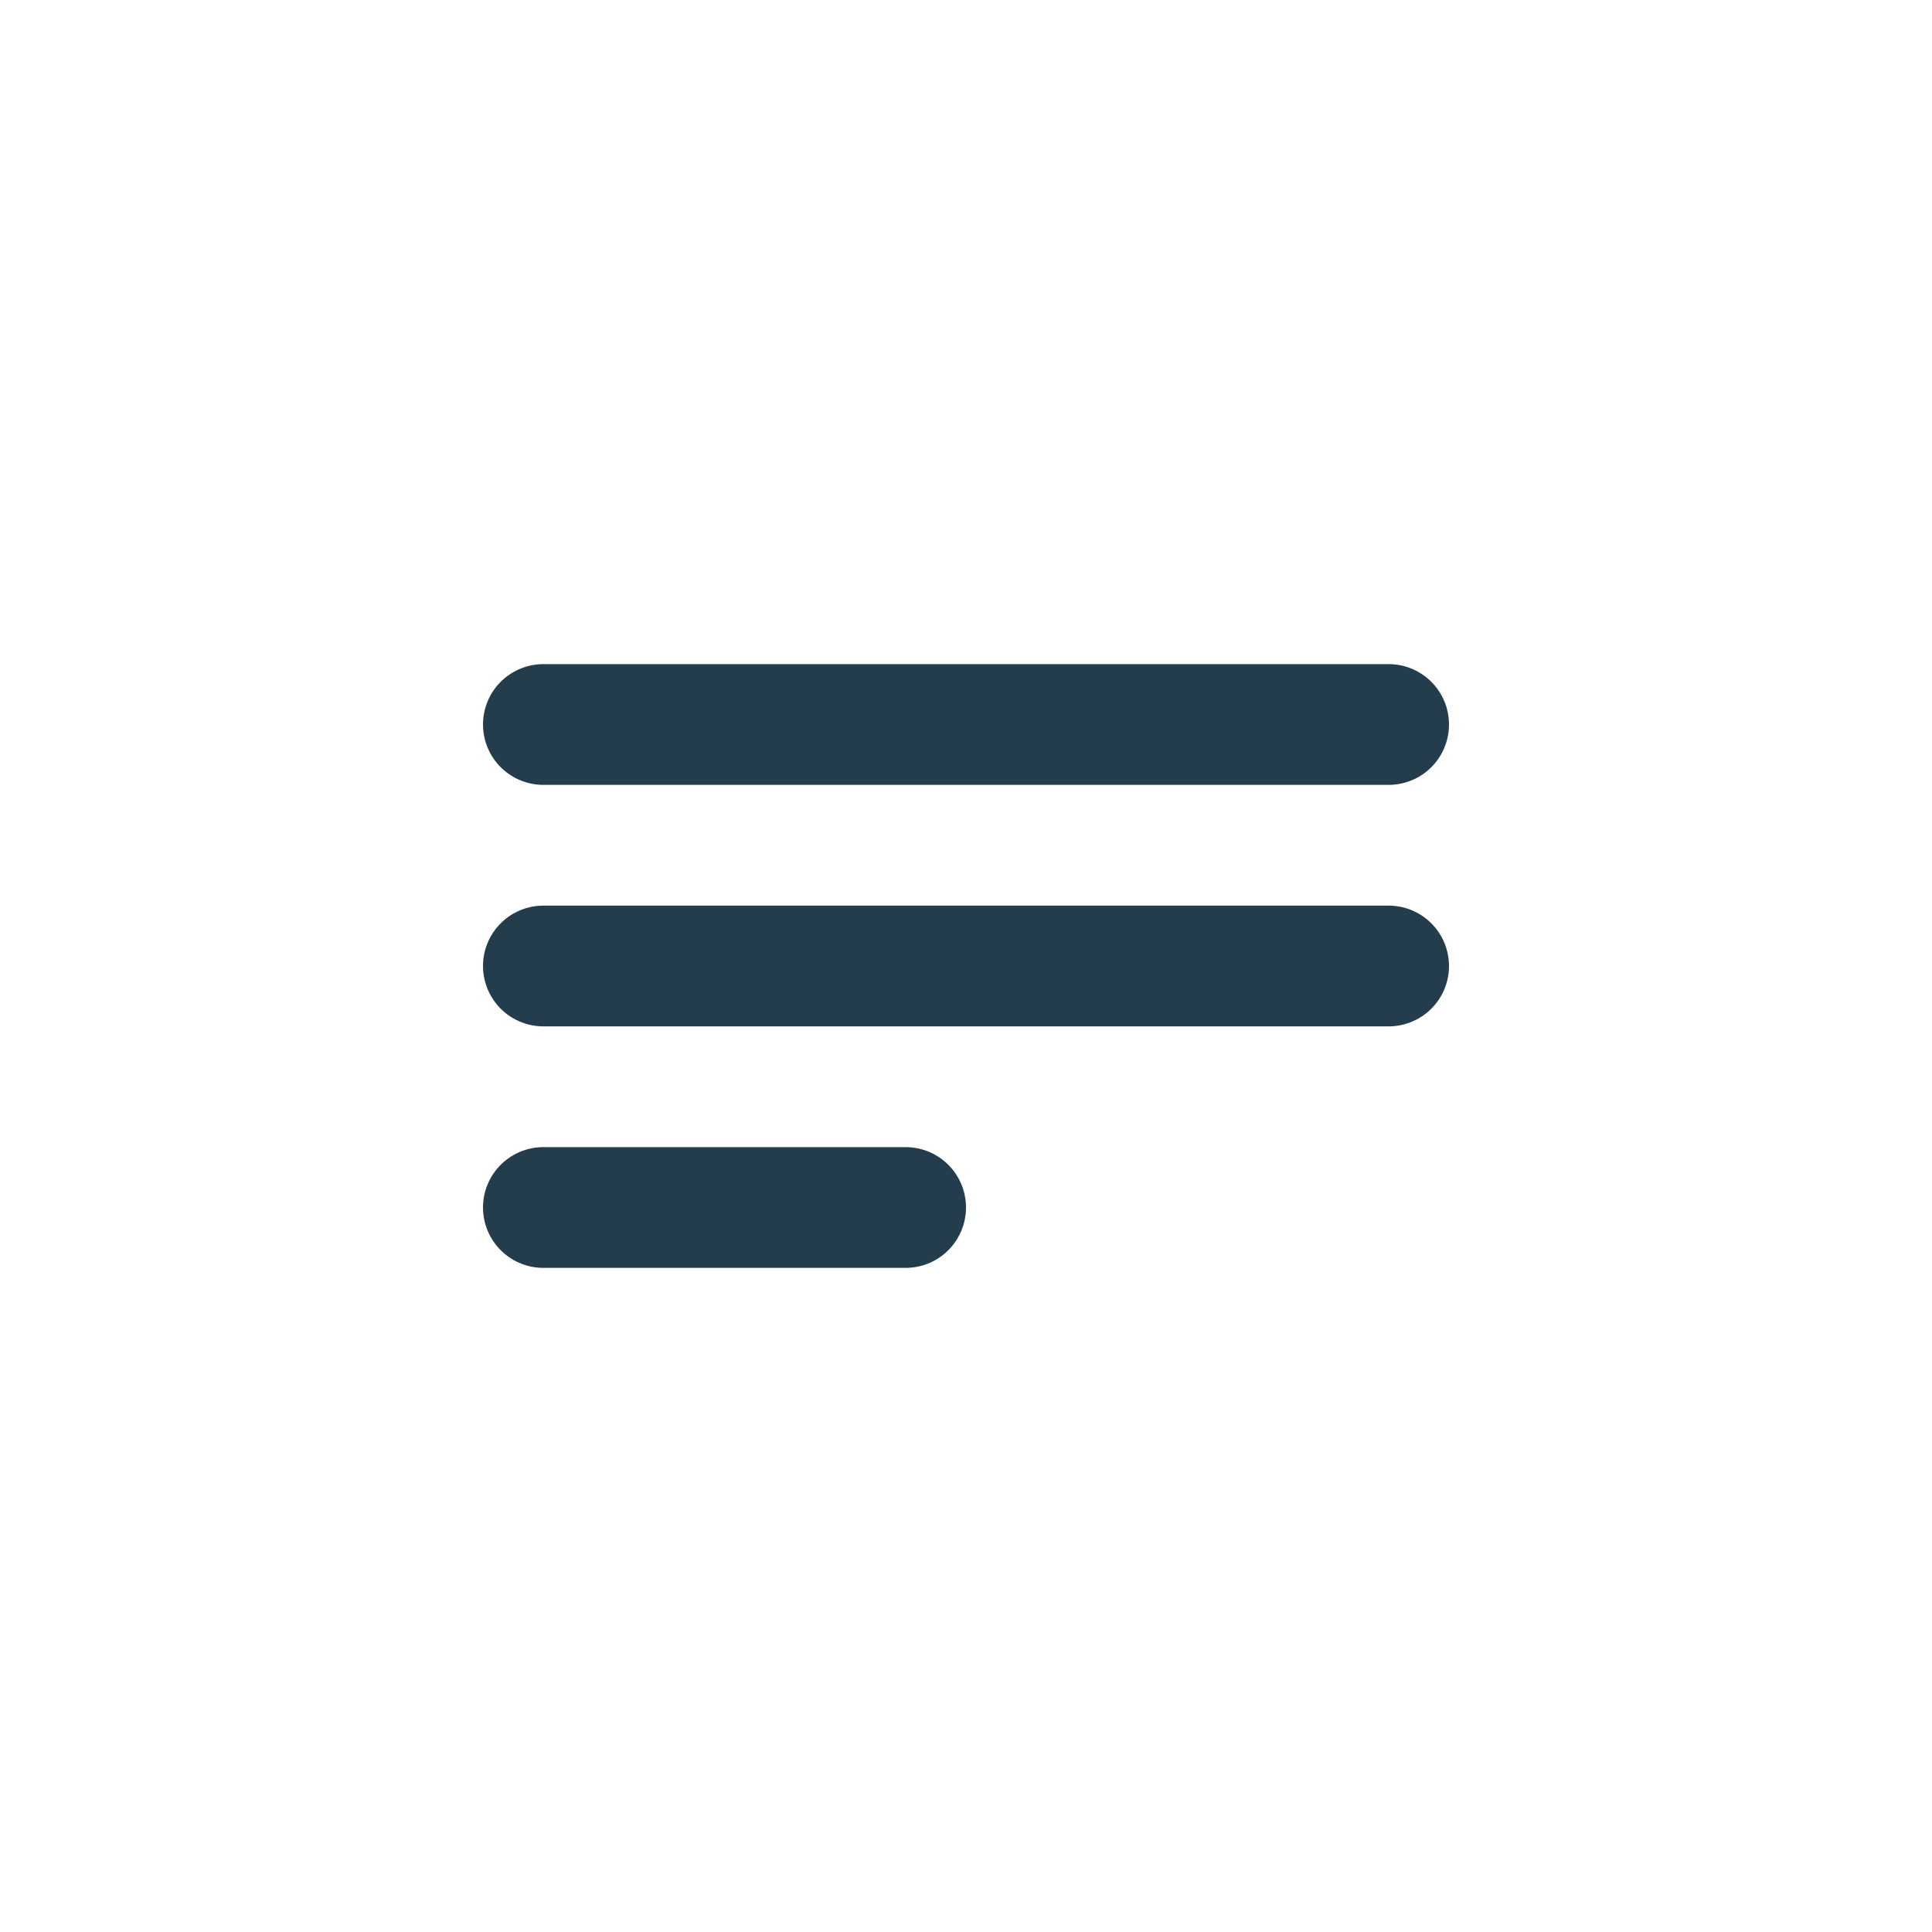
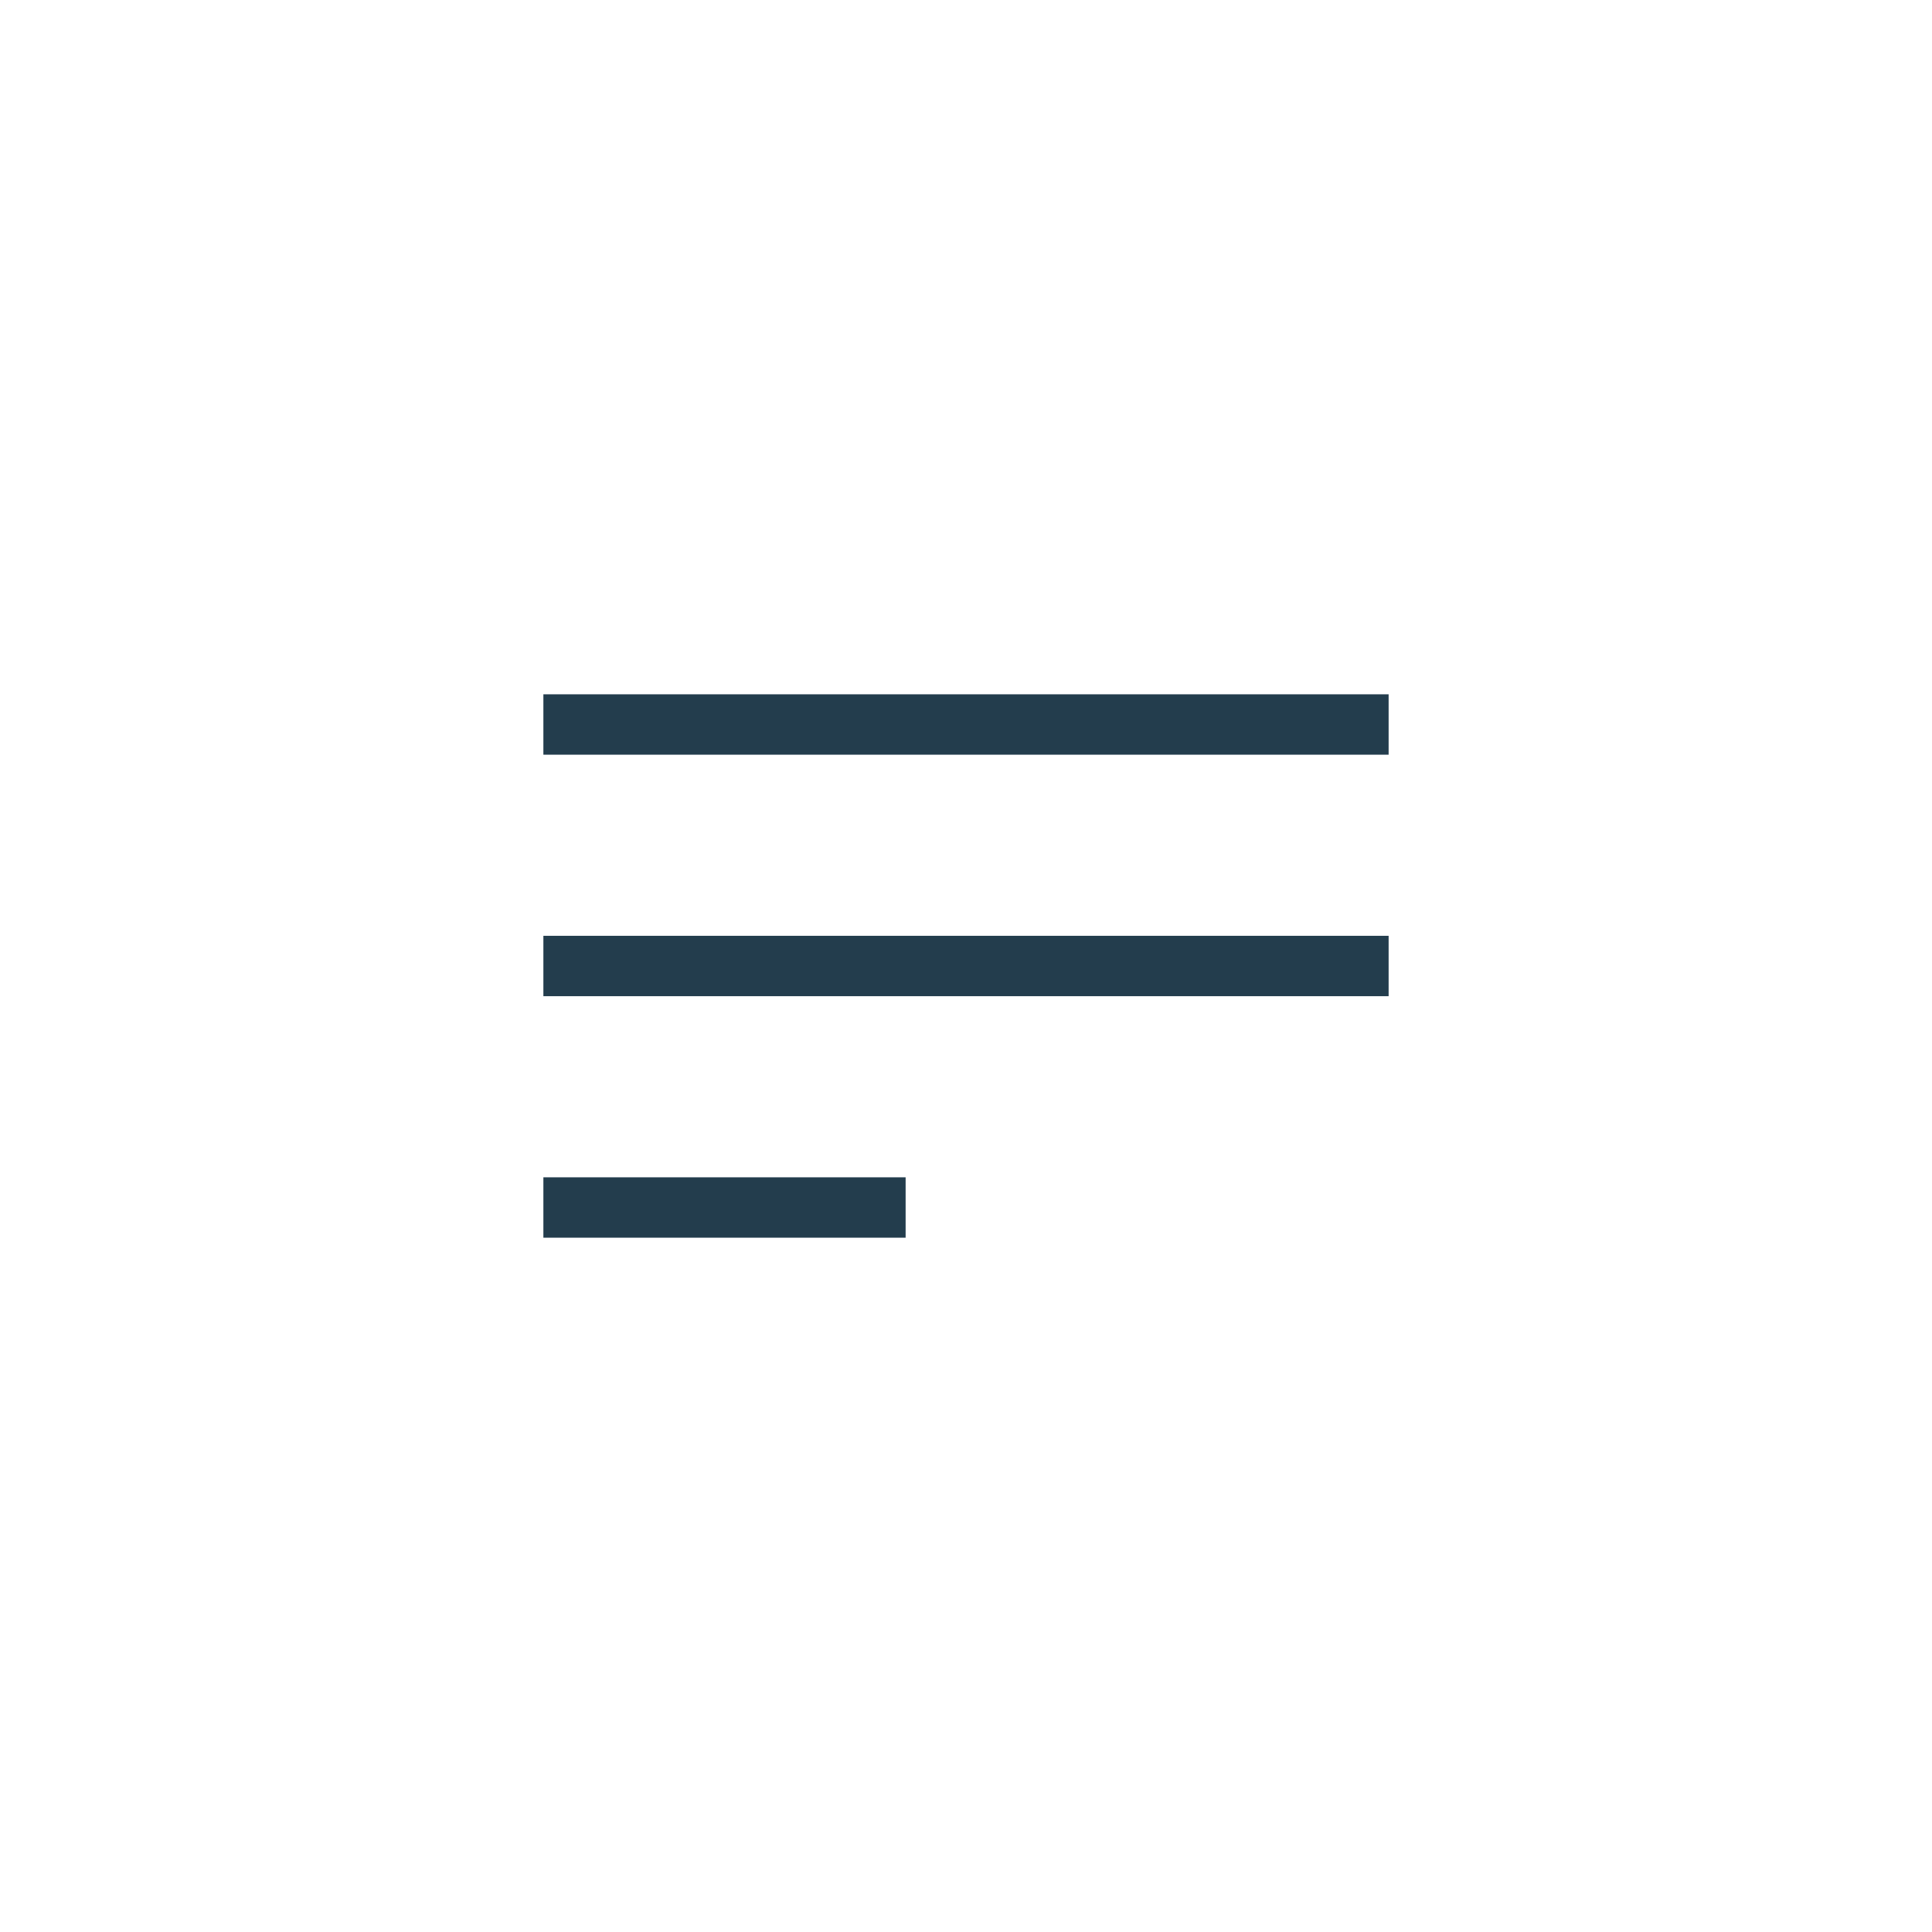
<svg xmlns="http://www.w3.org/2000/svg" width="32" height="32" viewBox="0 0 32 32" fill="none">
-   <path d="M9 12H23M9 16H23M9 20H15" stroke="#233D4D" stroke-width="2" stroke-linecap="round" stroke-linejoin="round" />
+   <path d="M9 12H23M9 16H23M9 20H15" stroke="#233D4D" strokeWidth="2" strokeLinecap="round" strokeLinejoin="round" />
</svg>
